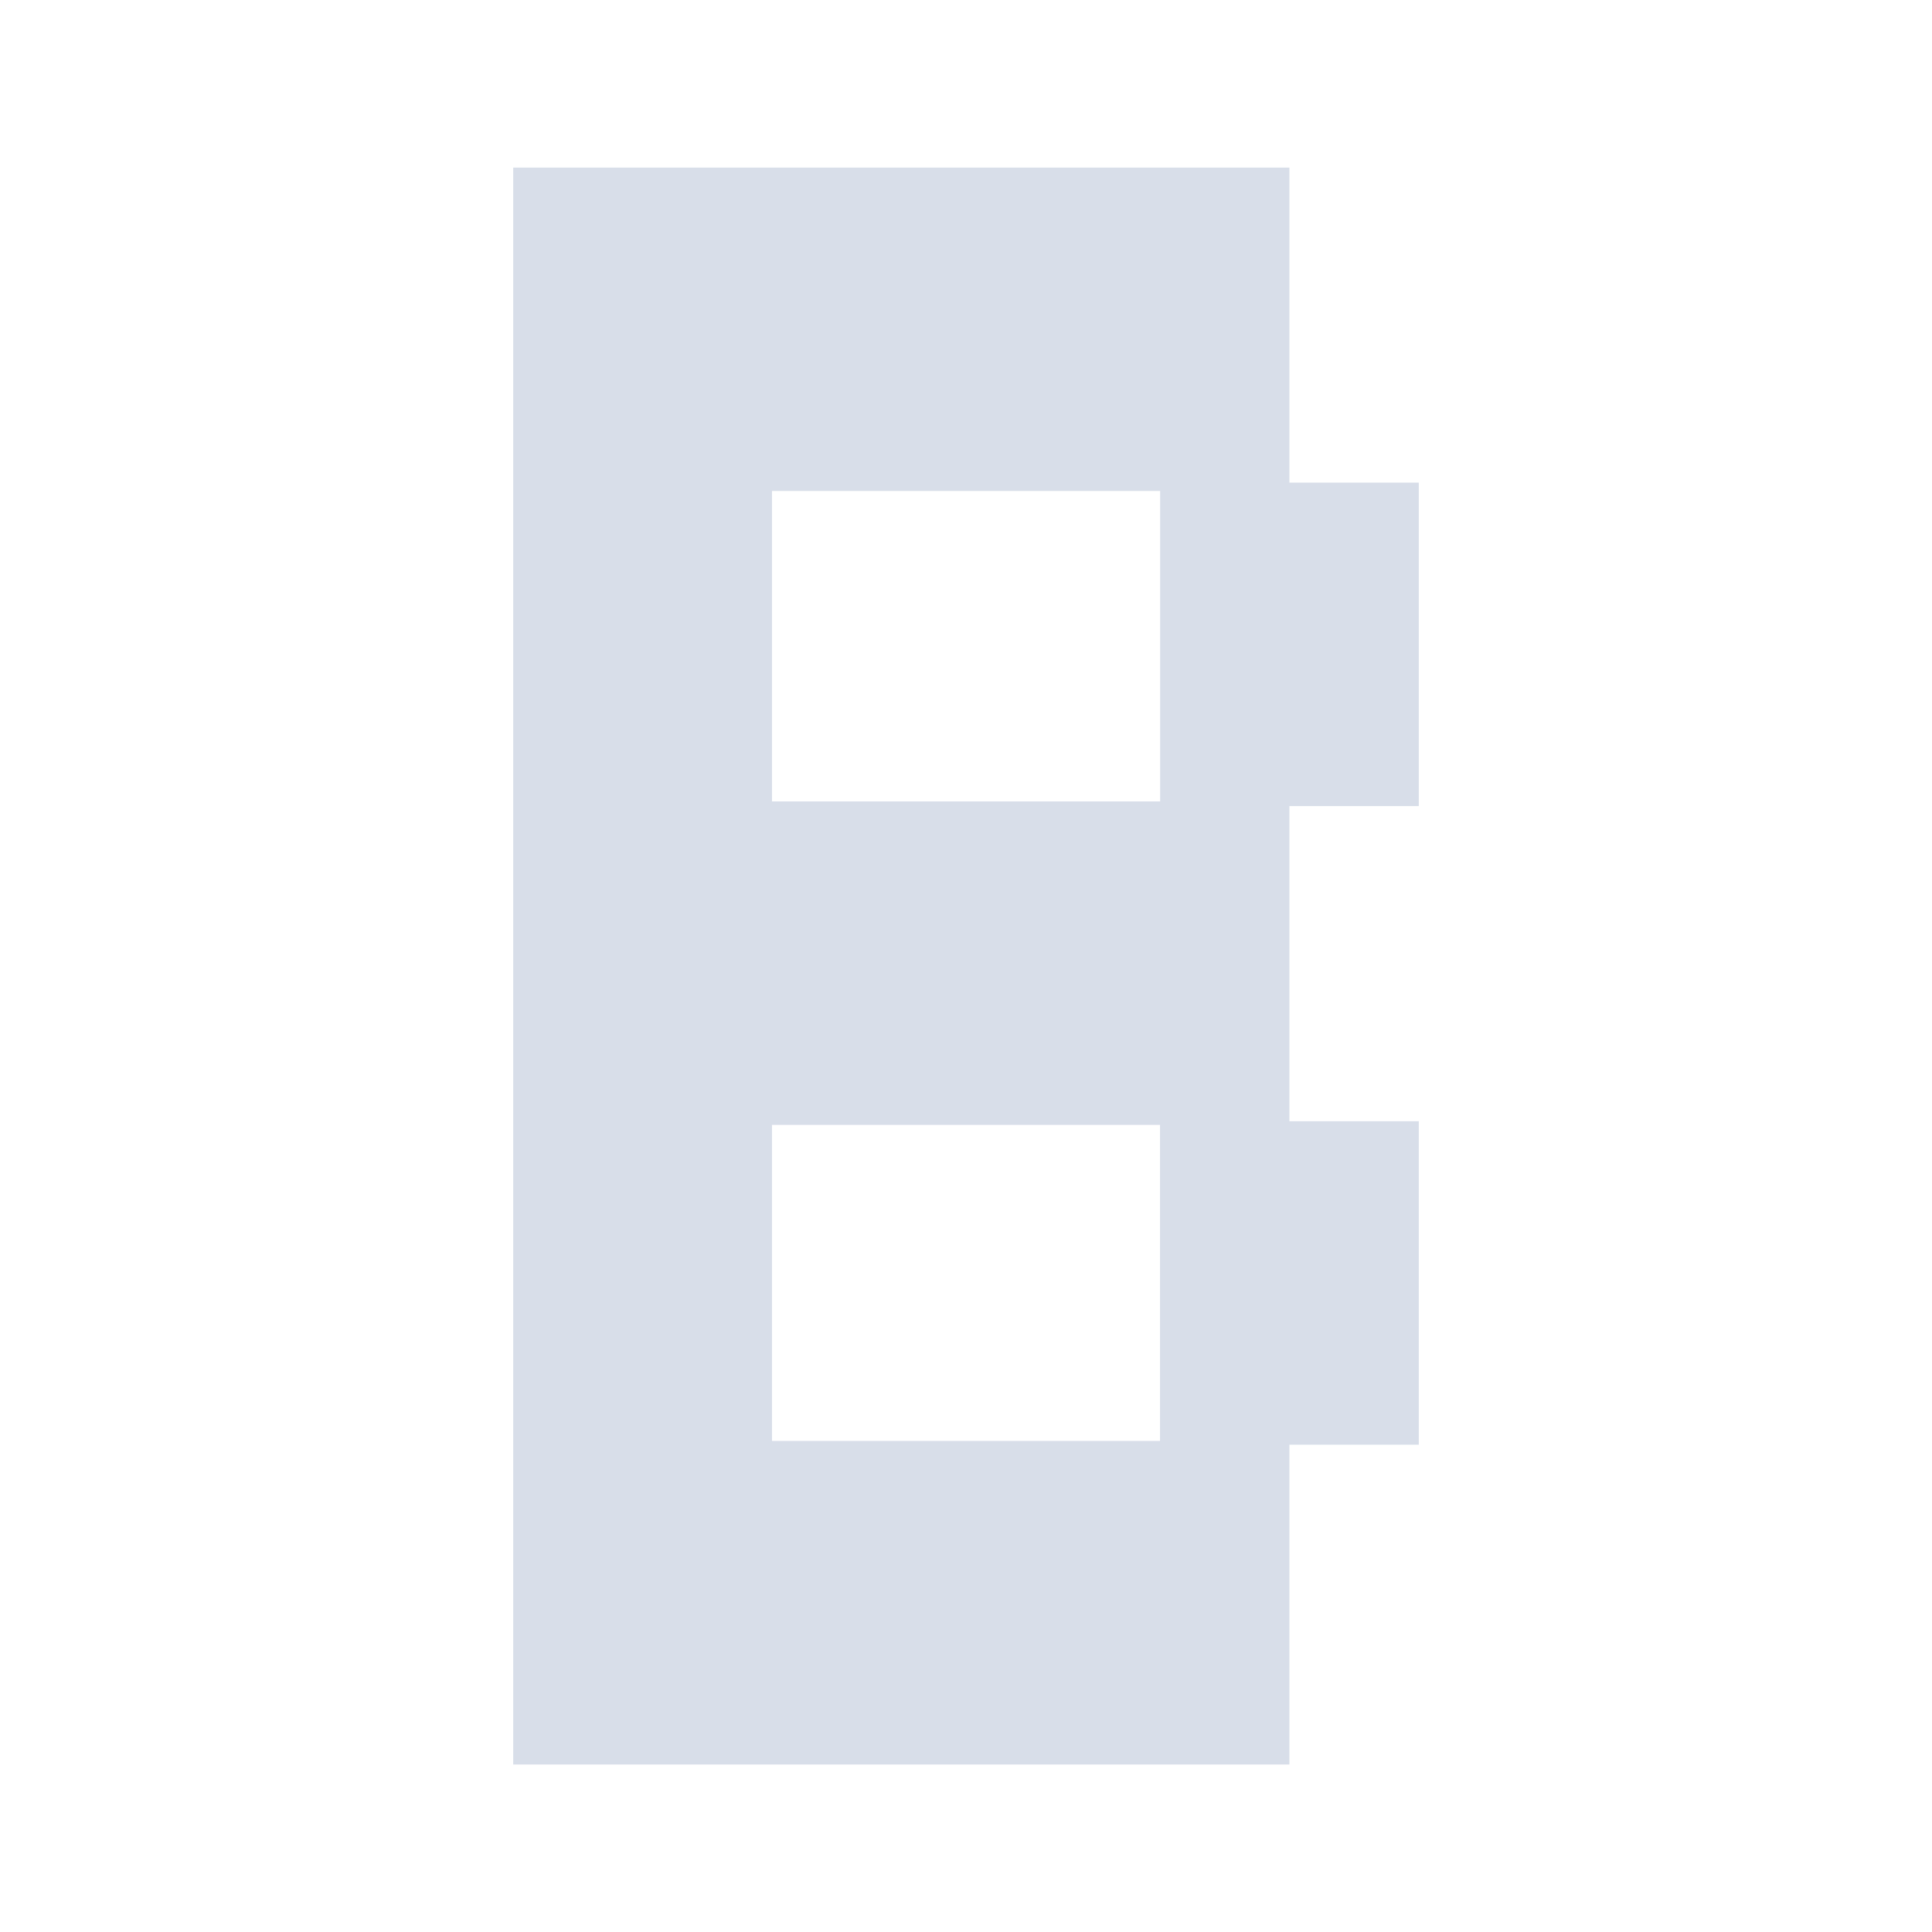
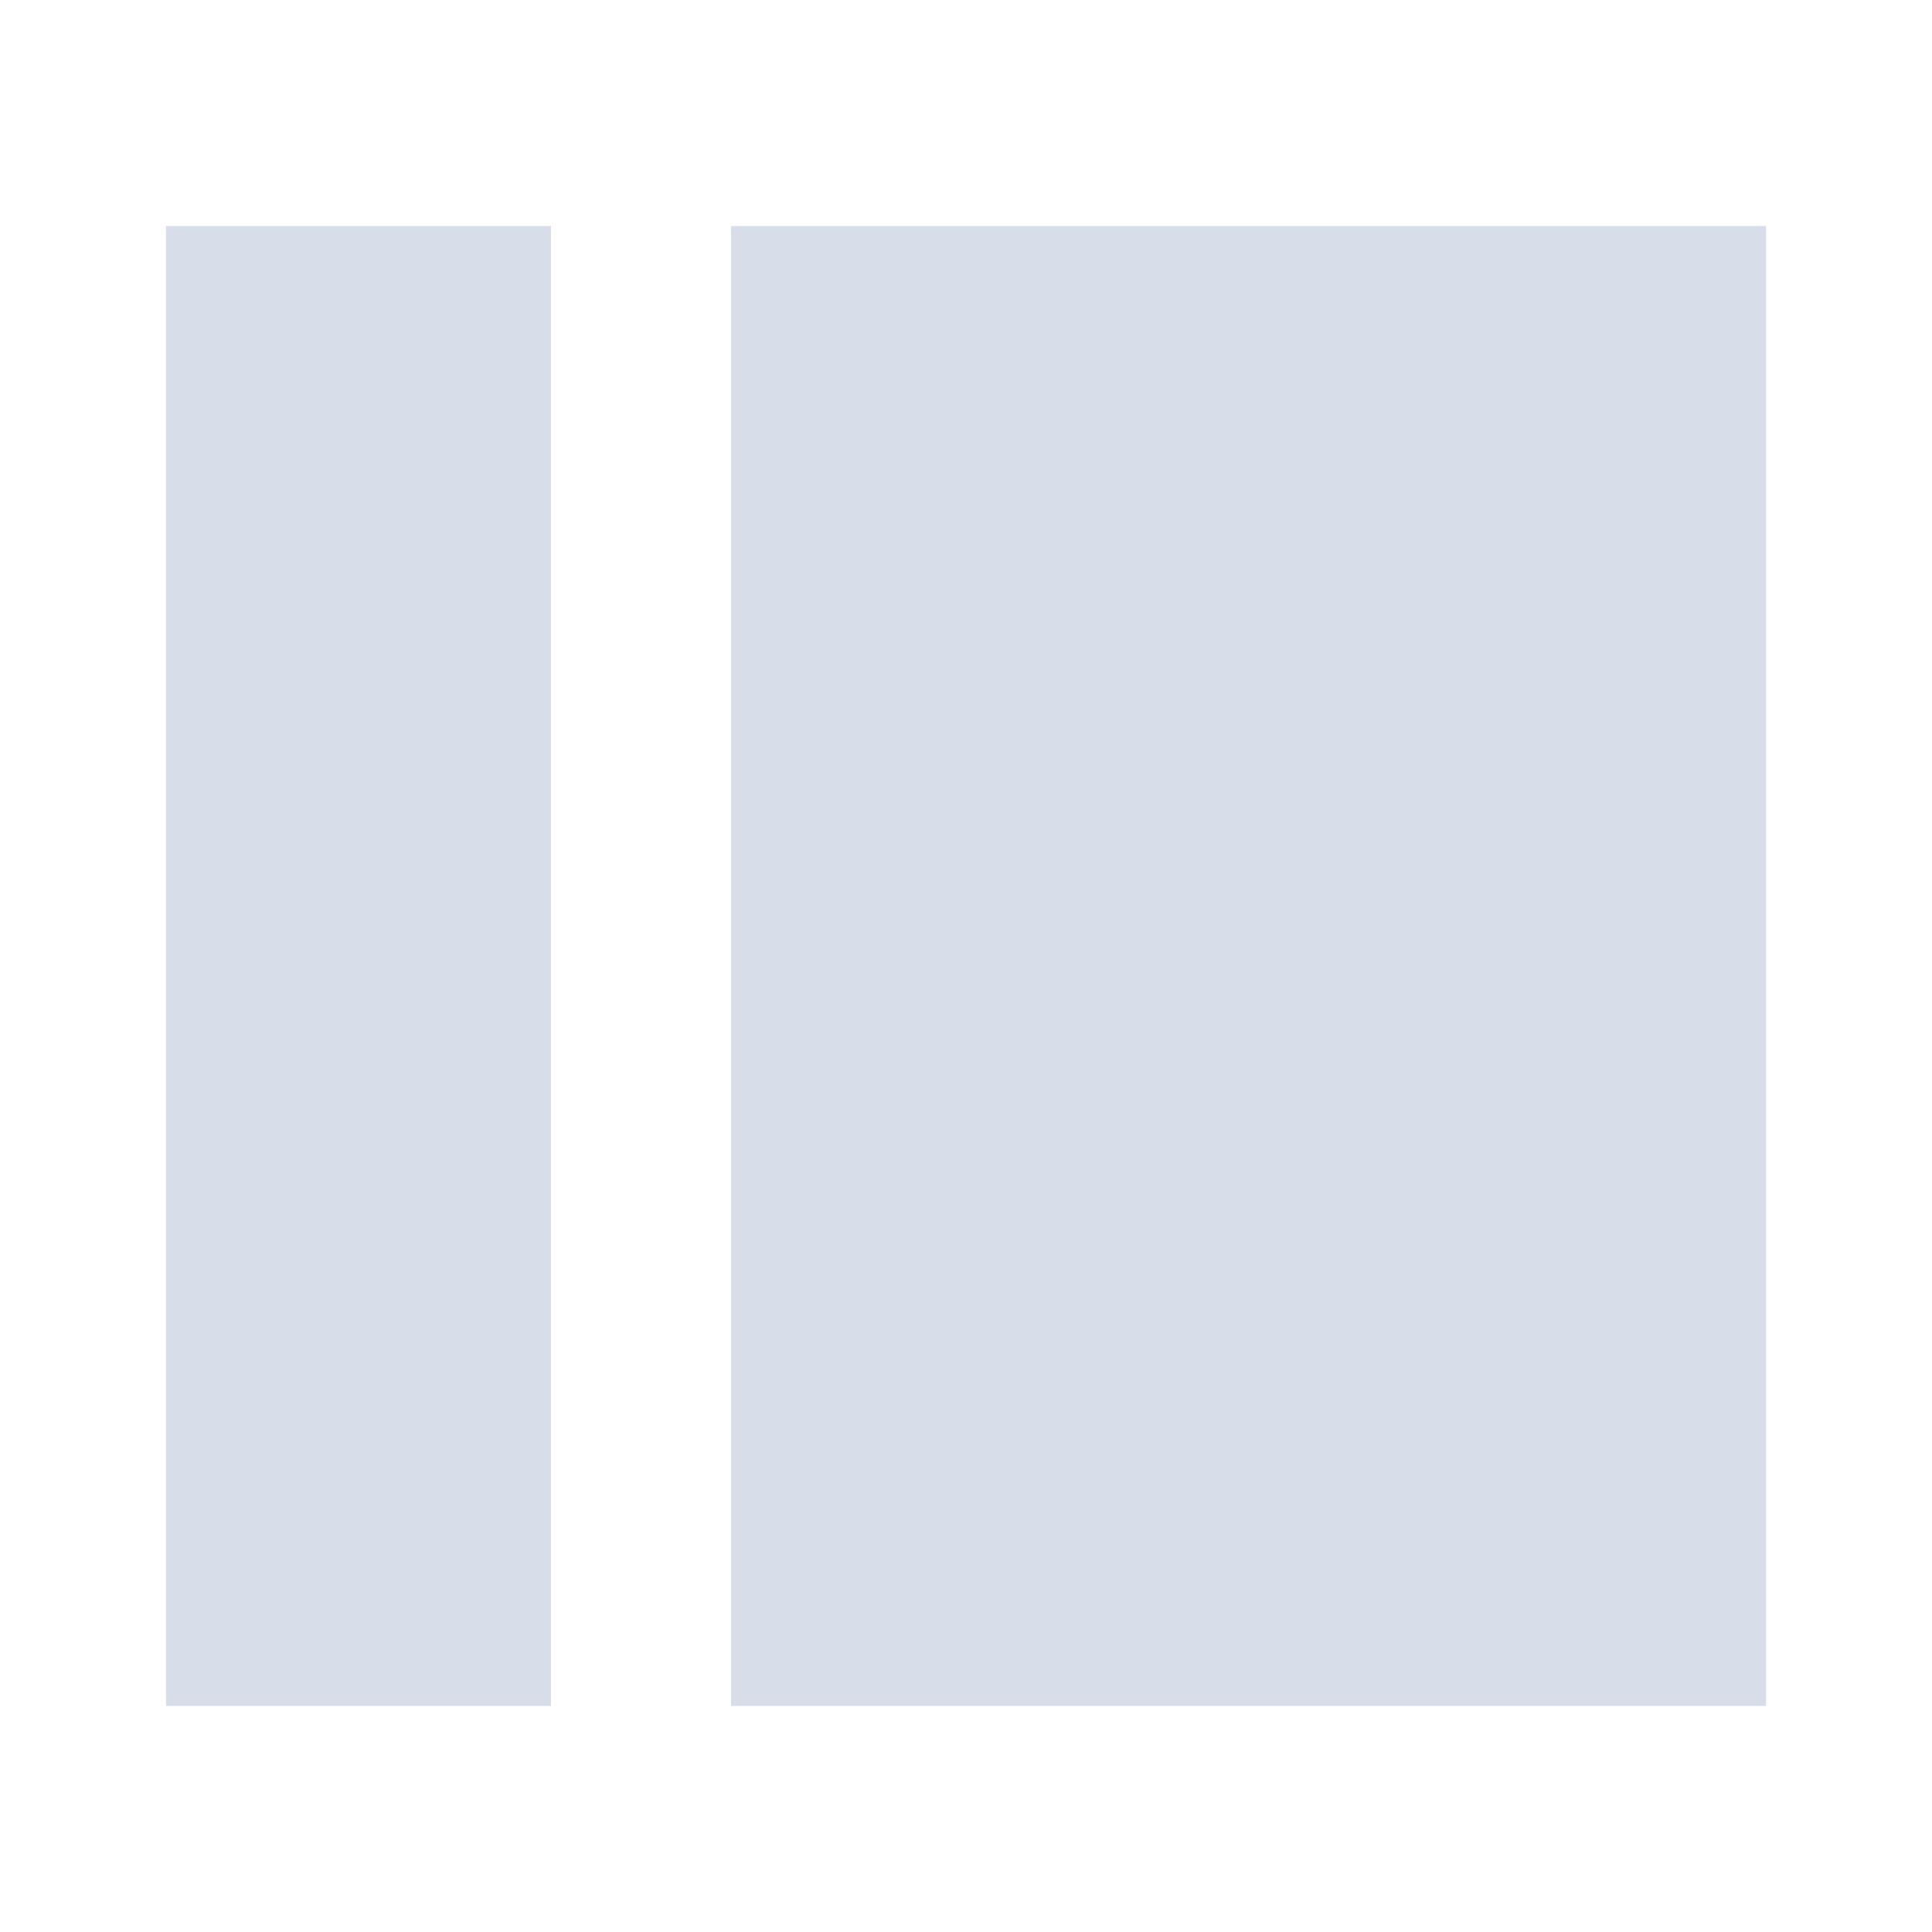
<svg xmlns="http://www.w3.org/2000/svg" width="64" height="64" version="1.1" viewBox="0 0 16.933 16.933" id="svg7">
  <defs id="defs2">
    <style id="current-color-scheme" type="text/css">.ColorScheme-Text {color:#d8dee9} .ColorScheme-Highlight {color:#3b4252}</style>
  </defs>
-   <path id="path8" style="fill:currentColor;fill-opacity:1;stroke-width:0.567" class="ColorScheme-Text" d="m 4.498,1.469 v 2.762 0.073 2.721 0.041 2.762 0.032 2.77 0.032 2.803 h 6.803 v -2.803 h 1.134 V 9.827 H 11.301 V 7.065 h 1.134 V 4.23 H 11.301 V 1.469 Z m 2.268,2.834 h 3.402 v 2.721 H 6.766 Z m 0,5.556 H 10.167 V 12.629 H 6.766 Z" />
+   <path id="path3" class="ColorScheme-Text" style="fill:currentColor;fill-opacity:1;stroke-width:0.044" d="M 1.455,1.981 V 8.467 14.952 H 3.142 4.829 V 8.467 1.981 H 3.142 Z m 4.952,0 V 8.467 14.952 H 10.942 15.478 V 8.467 1.981 h -4.535 z" />
</svg>
